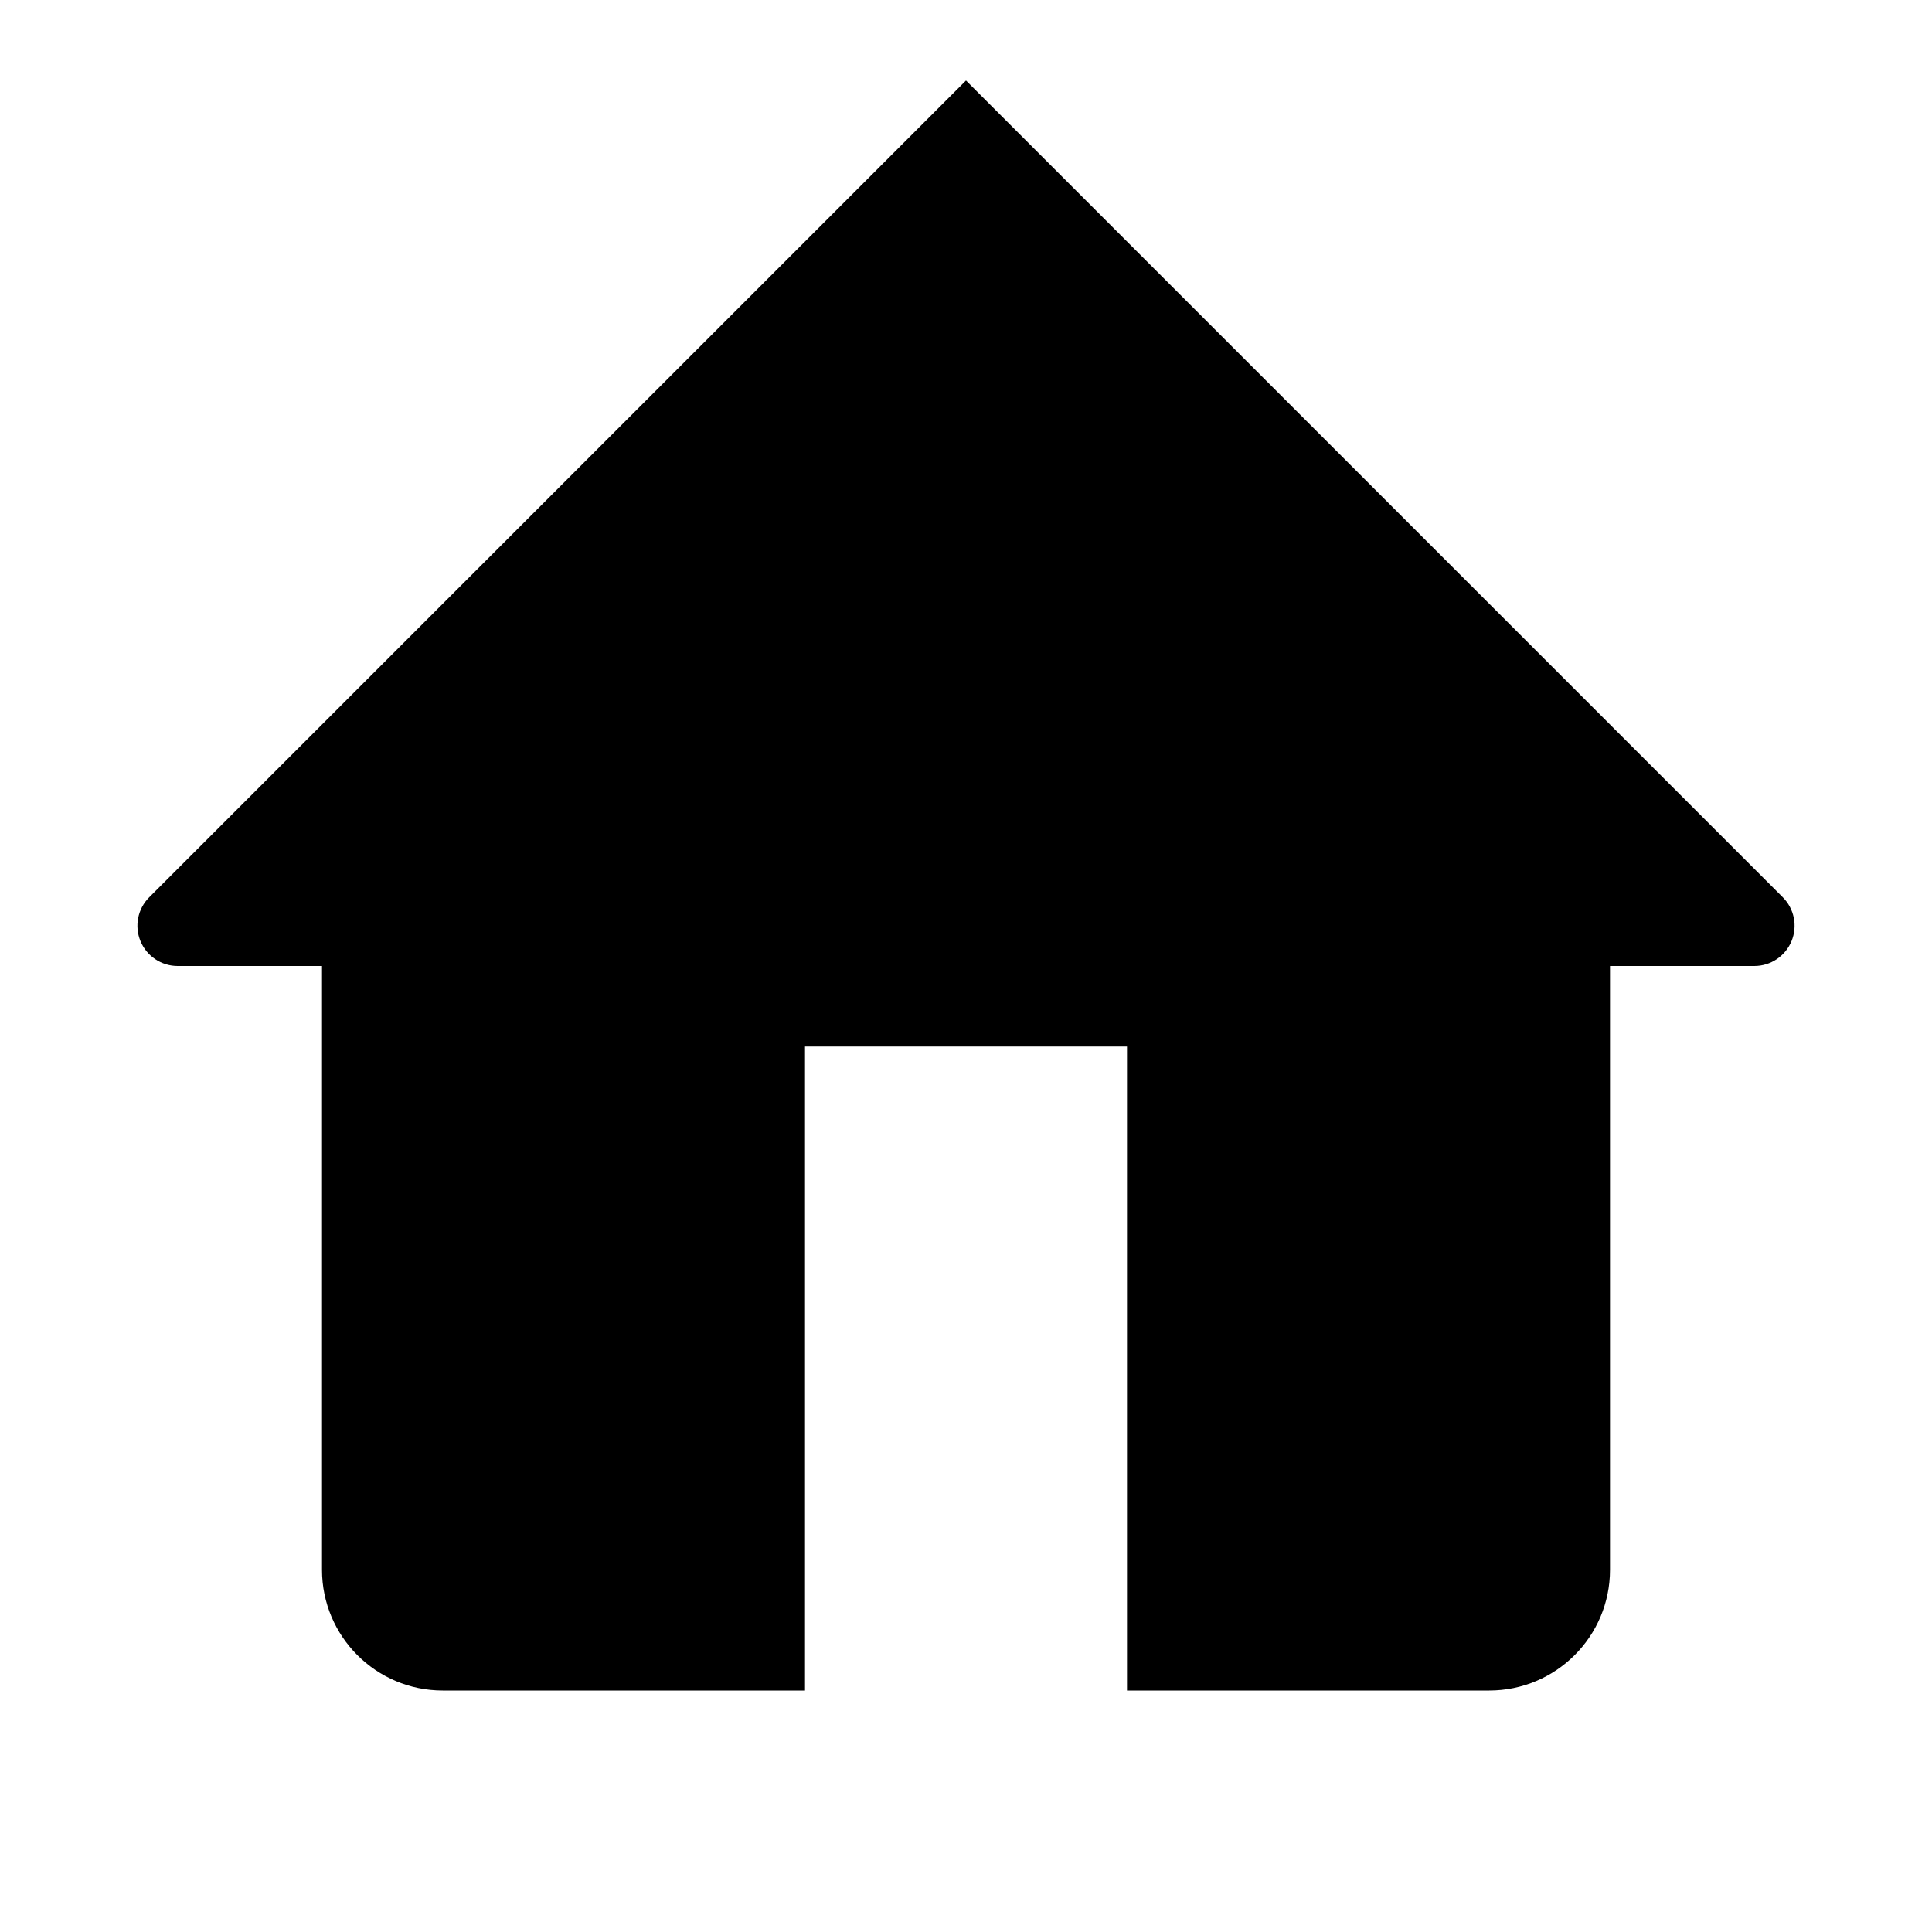
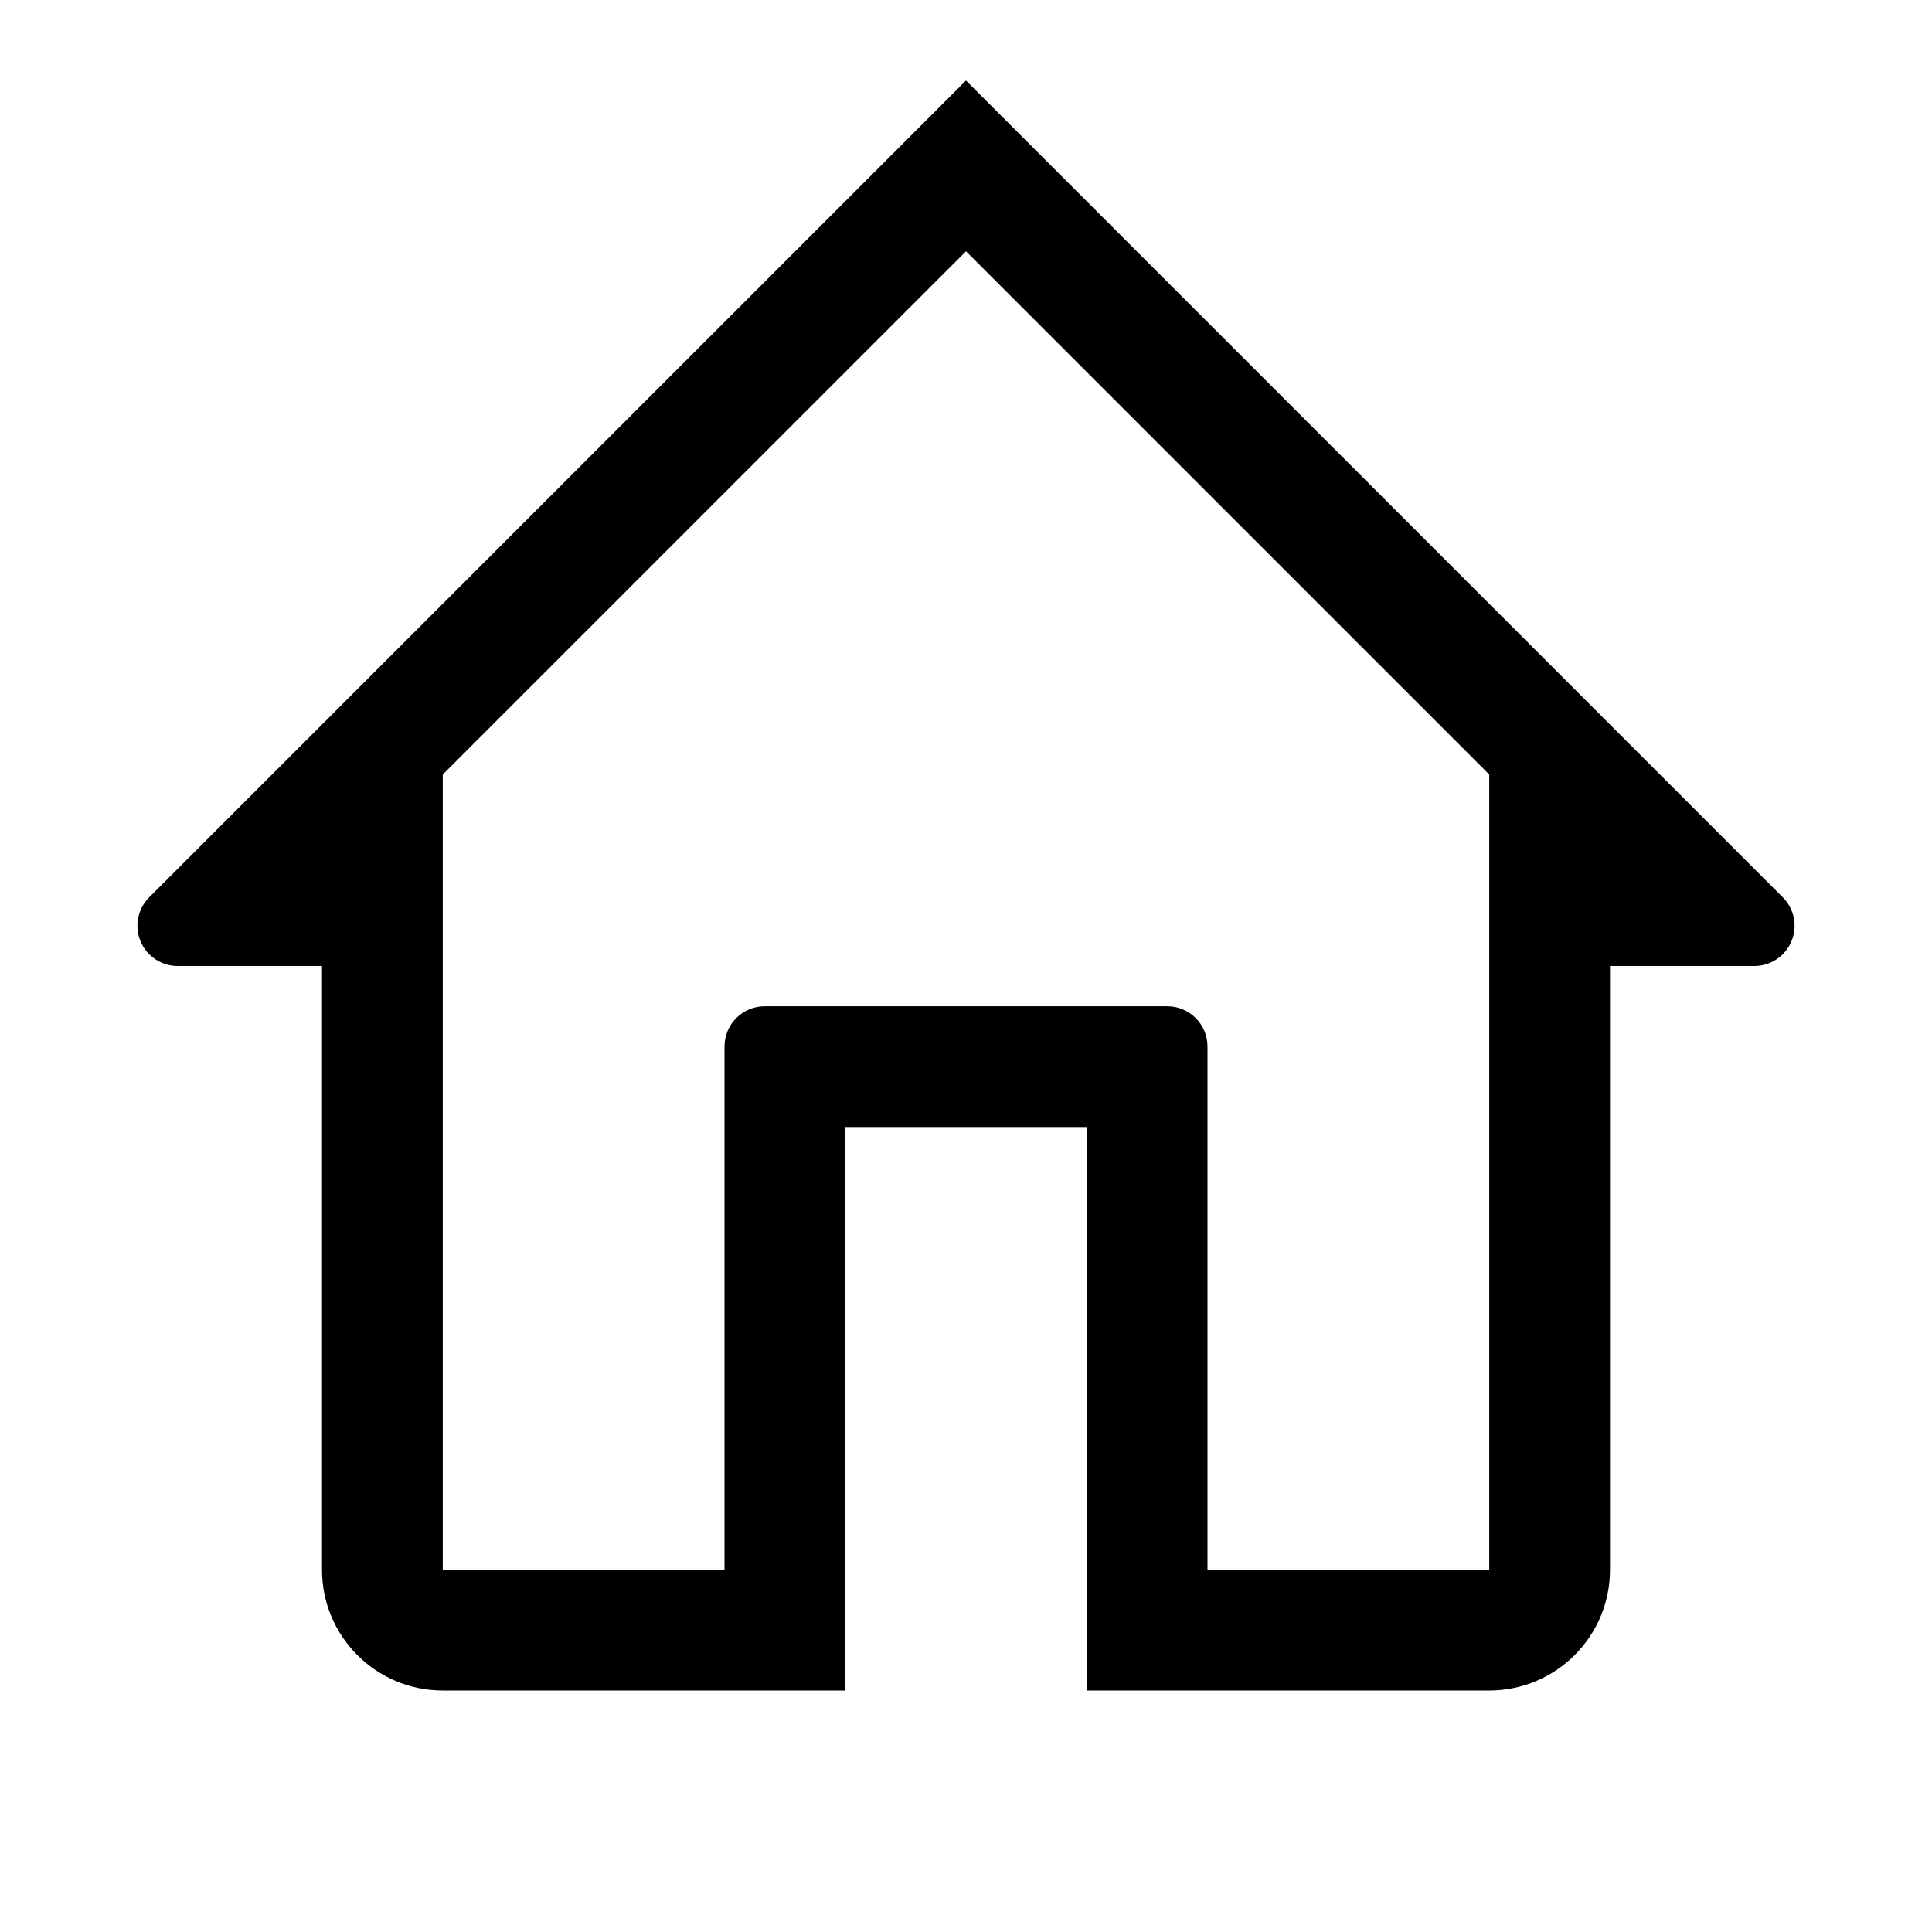
<svg xmlns="http://www.w3.org/2000/svg" fill="currentColor" height="24" viewBox="0 0 24 24" width="24" focusable="false" aria-hidden="true" style="pointer-events: none; display: inherit; width: 100%; height: 100%;">
-   <path clip-rule="evenodd" d="M22.146 11.146a.5.5 0 01-.353.854H20v7.5a1.5 1.5 0 01-1.5 1.5H14v-8h-4v8H5.5A1.5 1.5 0 014 19.5V12H2.207a.5.5 0 01-.353-.854L12 1l10.146 10.146Z" fill-rule="evenodd" />
+   <path clip-rule="evenodd" d="M22.146 11.146a.5.5 0 01-.353.854H20v7.5a1.5 1.5 0 01-1.5 1.5h-5v-7h-3v7h-5A1.5 1.5 0 014 19.5V12H2.207a.5.5 0 01-.353-.854L12 1l10.146 10.146ZM18.5 9.621l-6.5-6.5-6.5 6.5V19.5H9V13a.5.5 0 01.5-.5h5a.5.5 0 01.5.5v6.5h3.5V9.621Z" fill-rule="evenodd" />
</svg>
